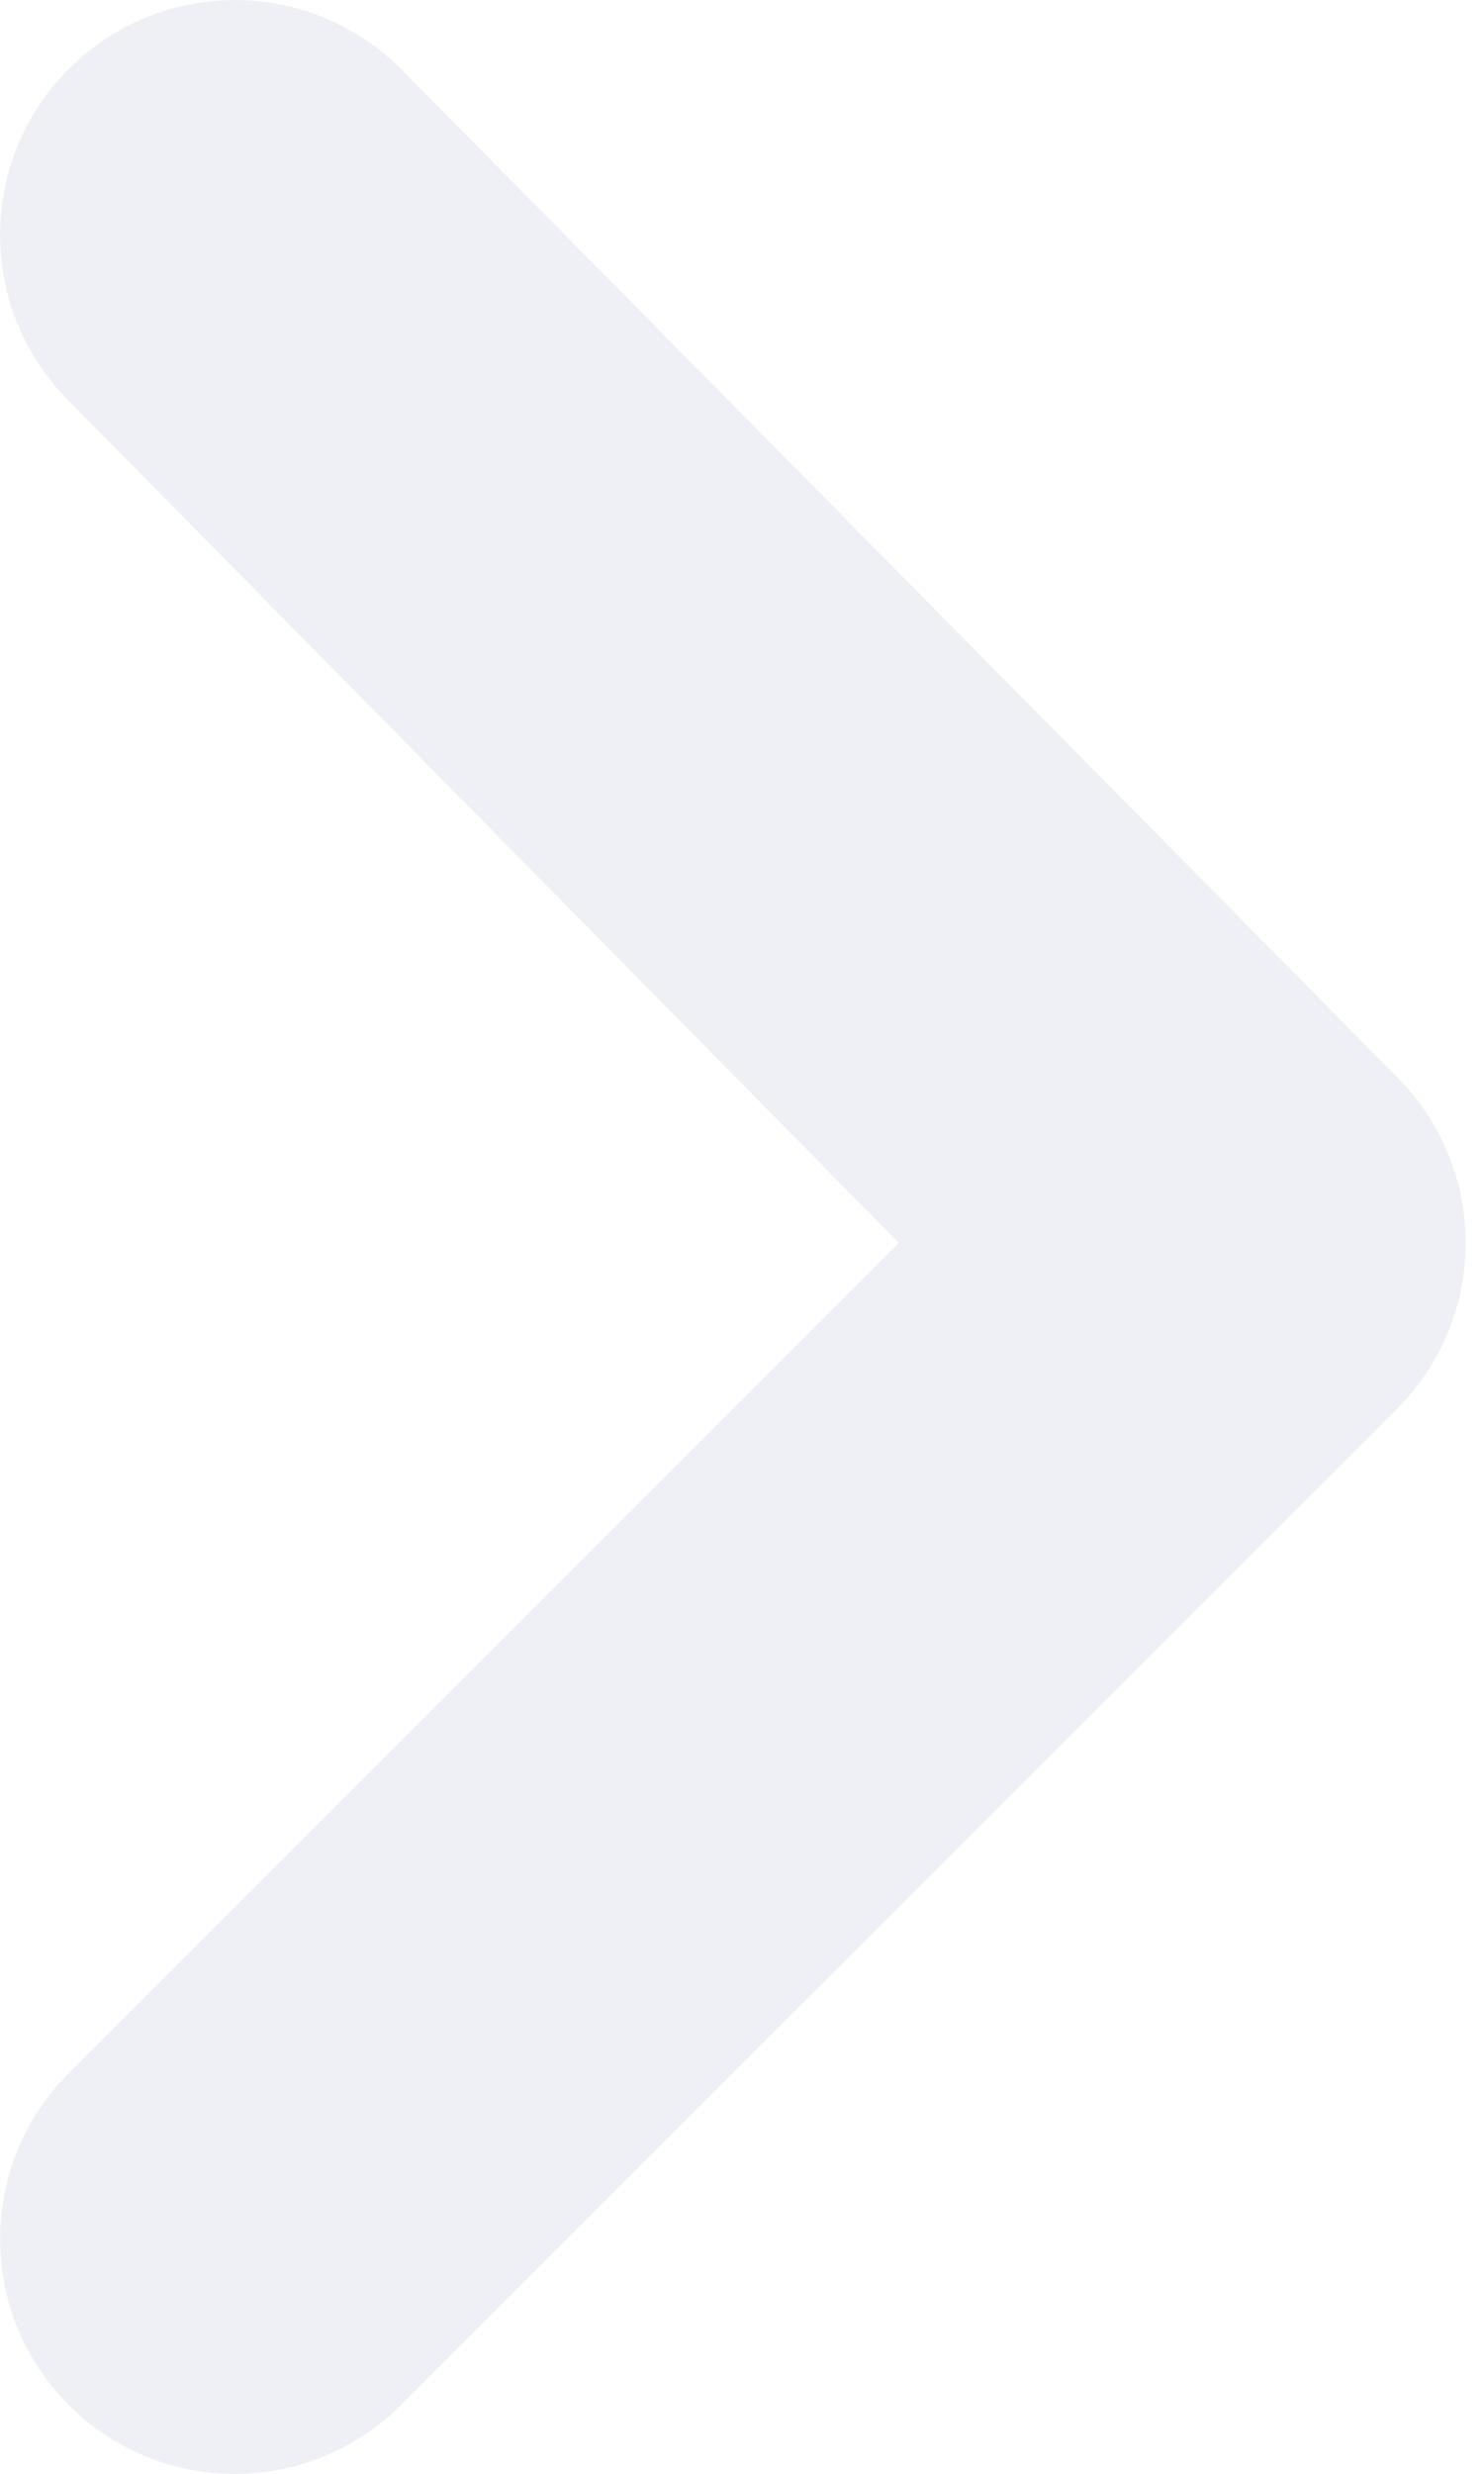
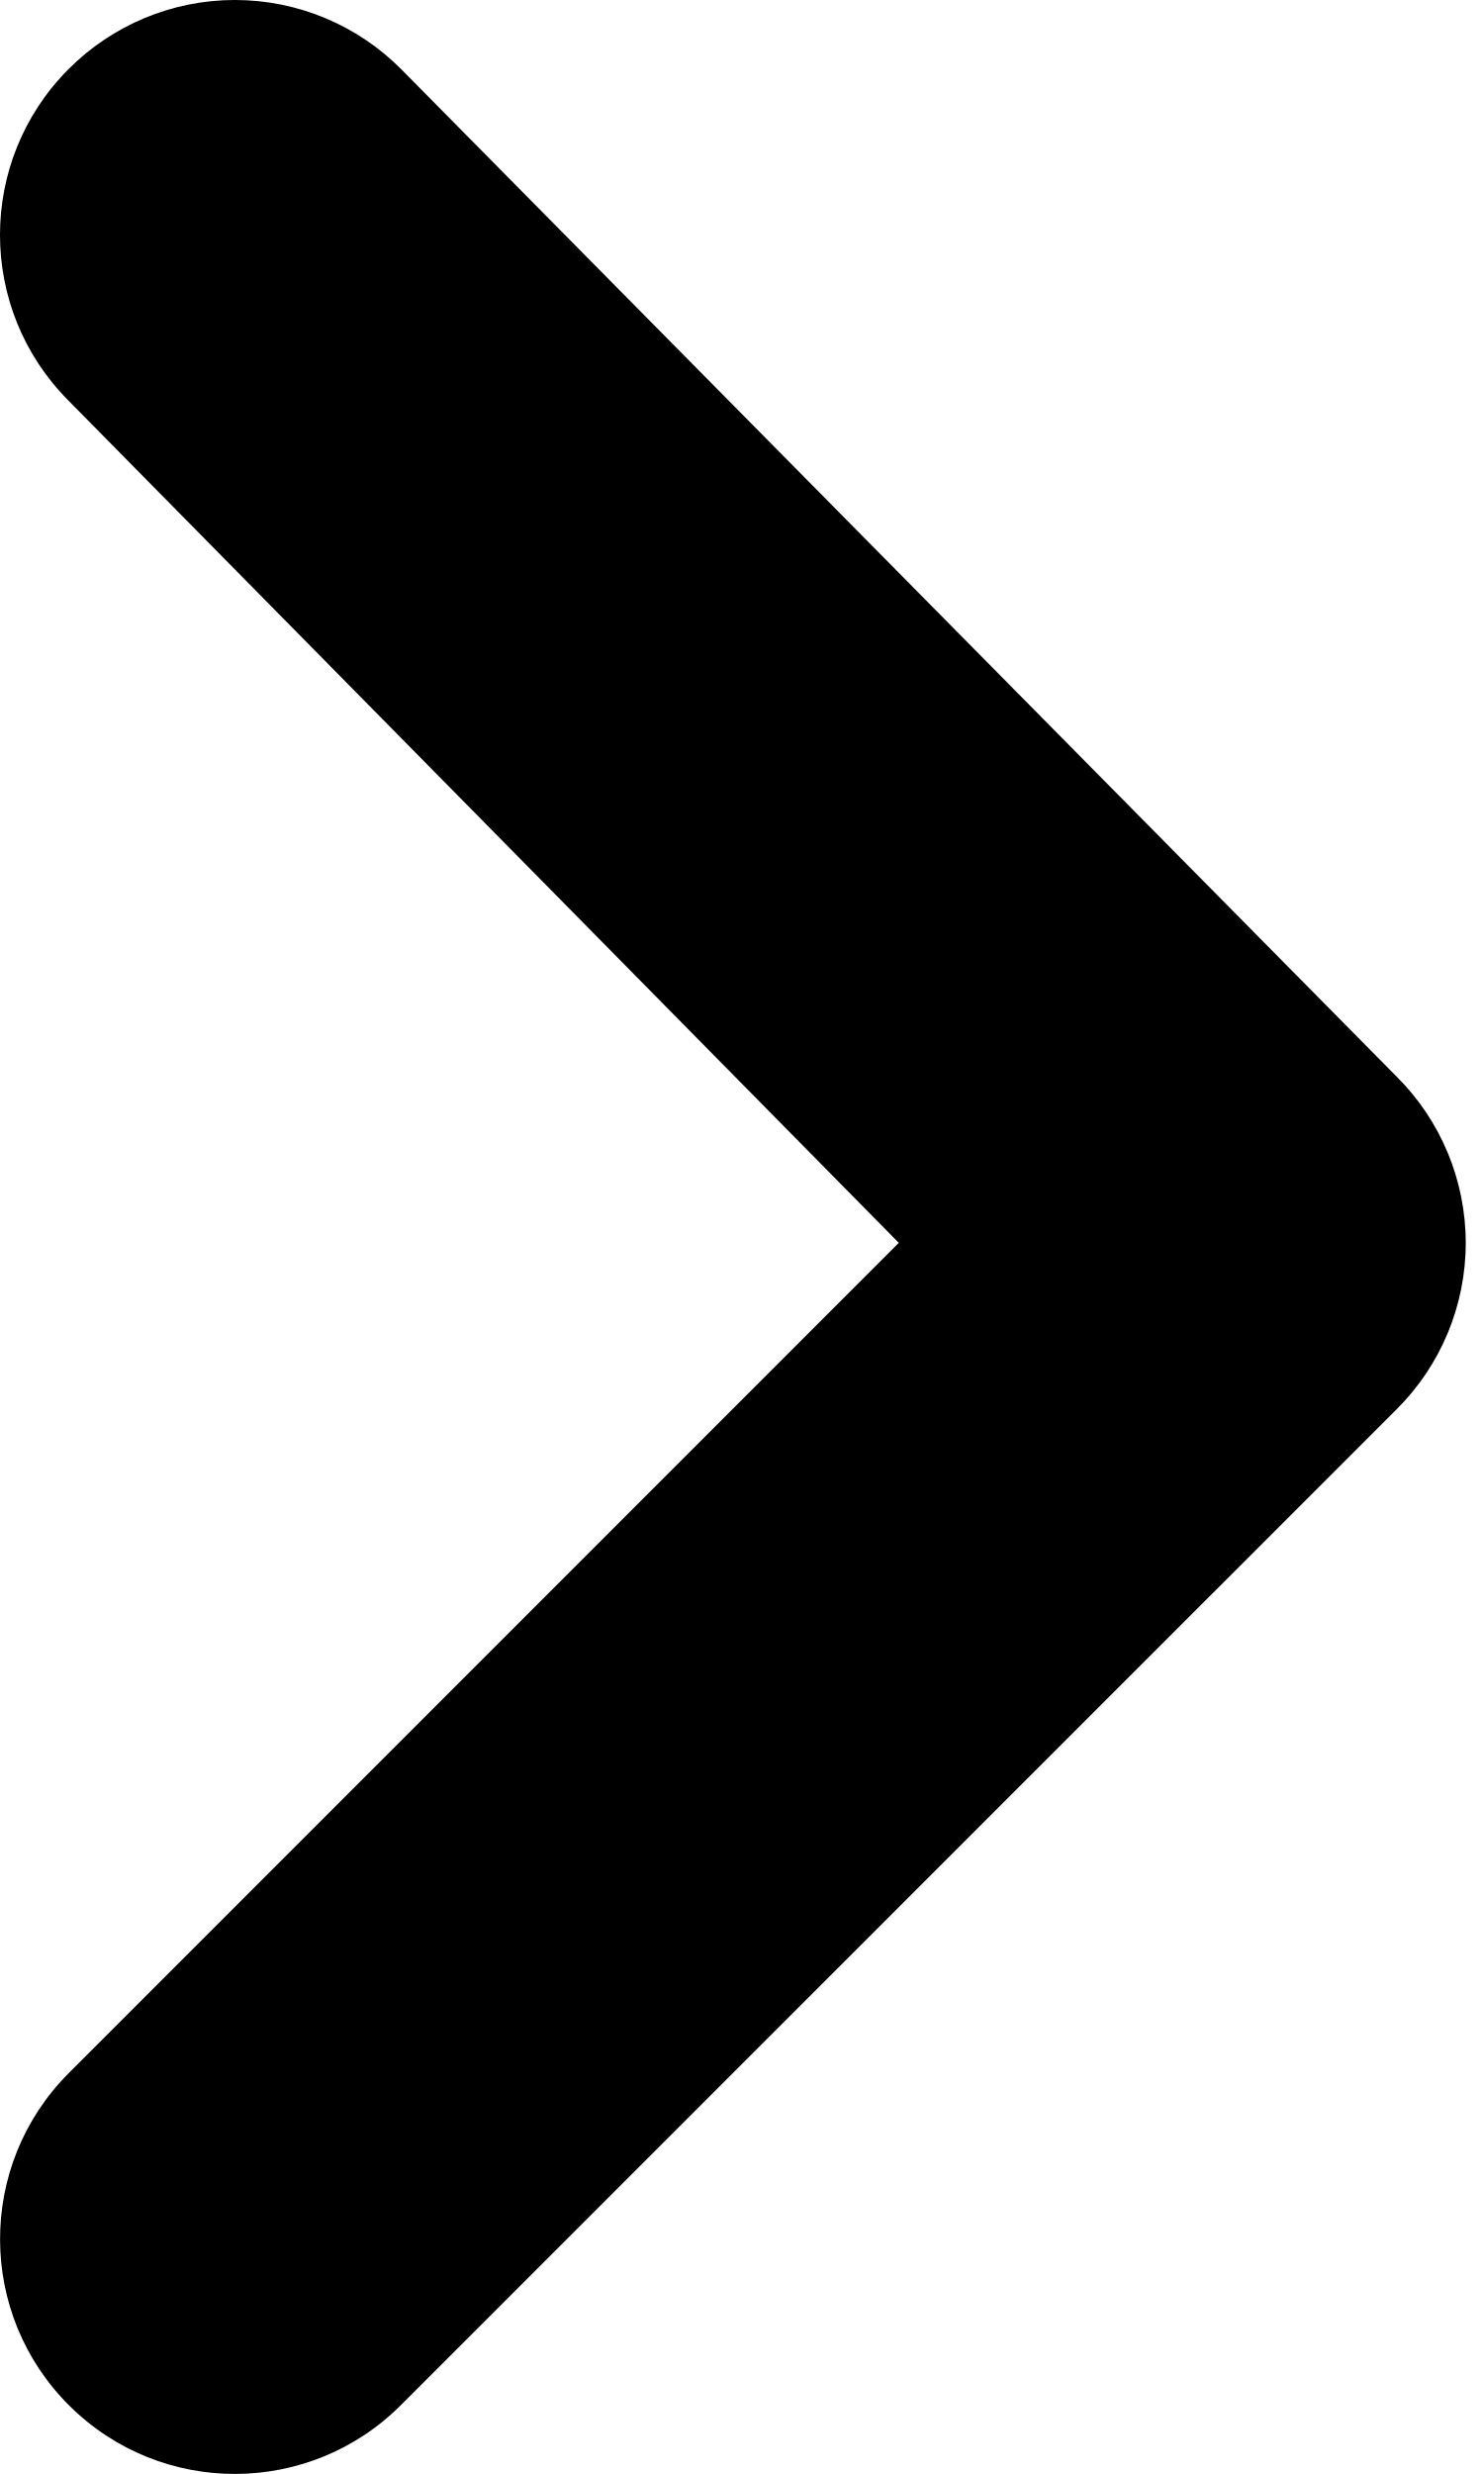
<svg xmlns="http://www.w3.org/2000/svg" data-name="main-color-icon" width="9" height="15.003" viewBox="0 0 9 15.003">
-   <path id="angle-down-9" d="M21.336,9.293a1.423,1.423,0,0,0-2.007,0L14.22,14.331,9.182,9.293a1.424,1.424,0,1,0-2.007,2.021l6.034,6.035a1.423,1.423,0,0,0,2.021,0l6.106-6.035a1.423,1.423,0,0,0,0-2.021Z" transform="translate(-8.879 21.757) rotate(-90)" fill="#eff0f6" />
+   <path id="angle-down-9" d="M21.336,9.293a1.423,1.423,0,0,0-2.007,0L14.22,14.331,9.182,9.293a1.424,1.424,0,1,0-2.007,2.021l6.034,6.035a1.423,1.423,0,0,0,2.021,0l6.106-6.035a1.423,1.423,0,0,0,0-2.021Z" transform="translate(-8.879 21.757) rotate(-90)" />
</svg>
